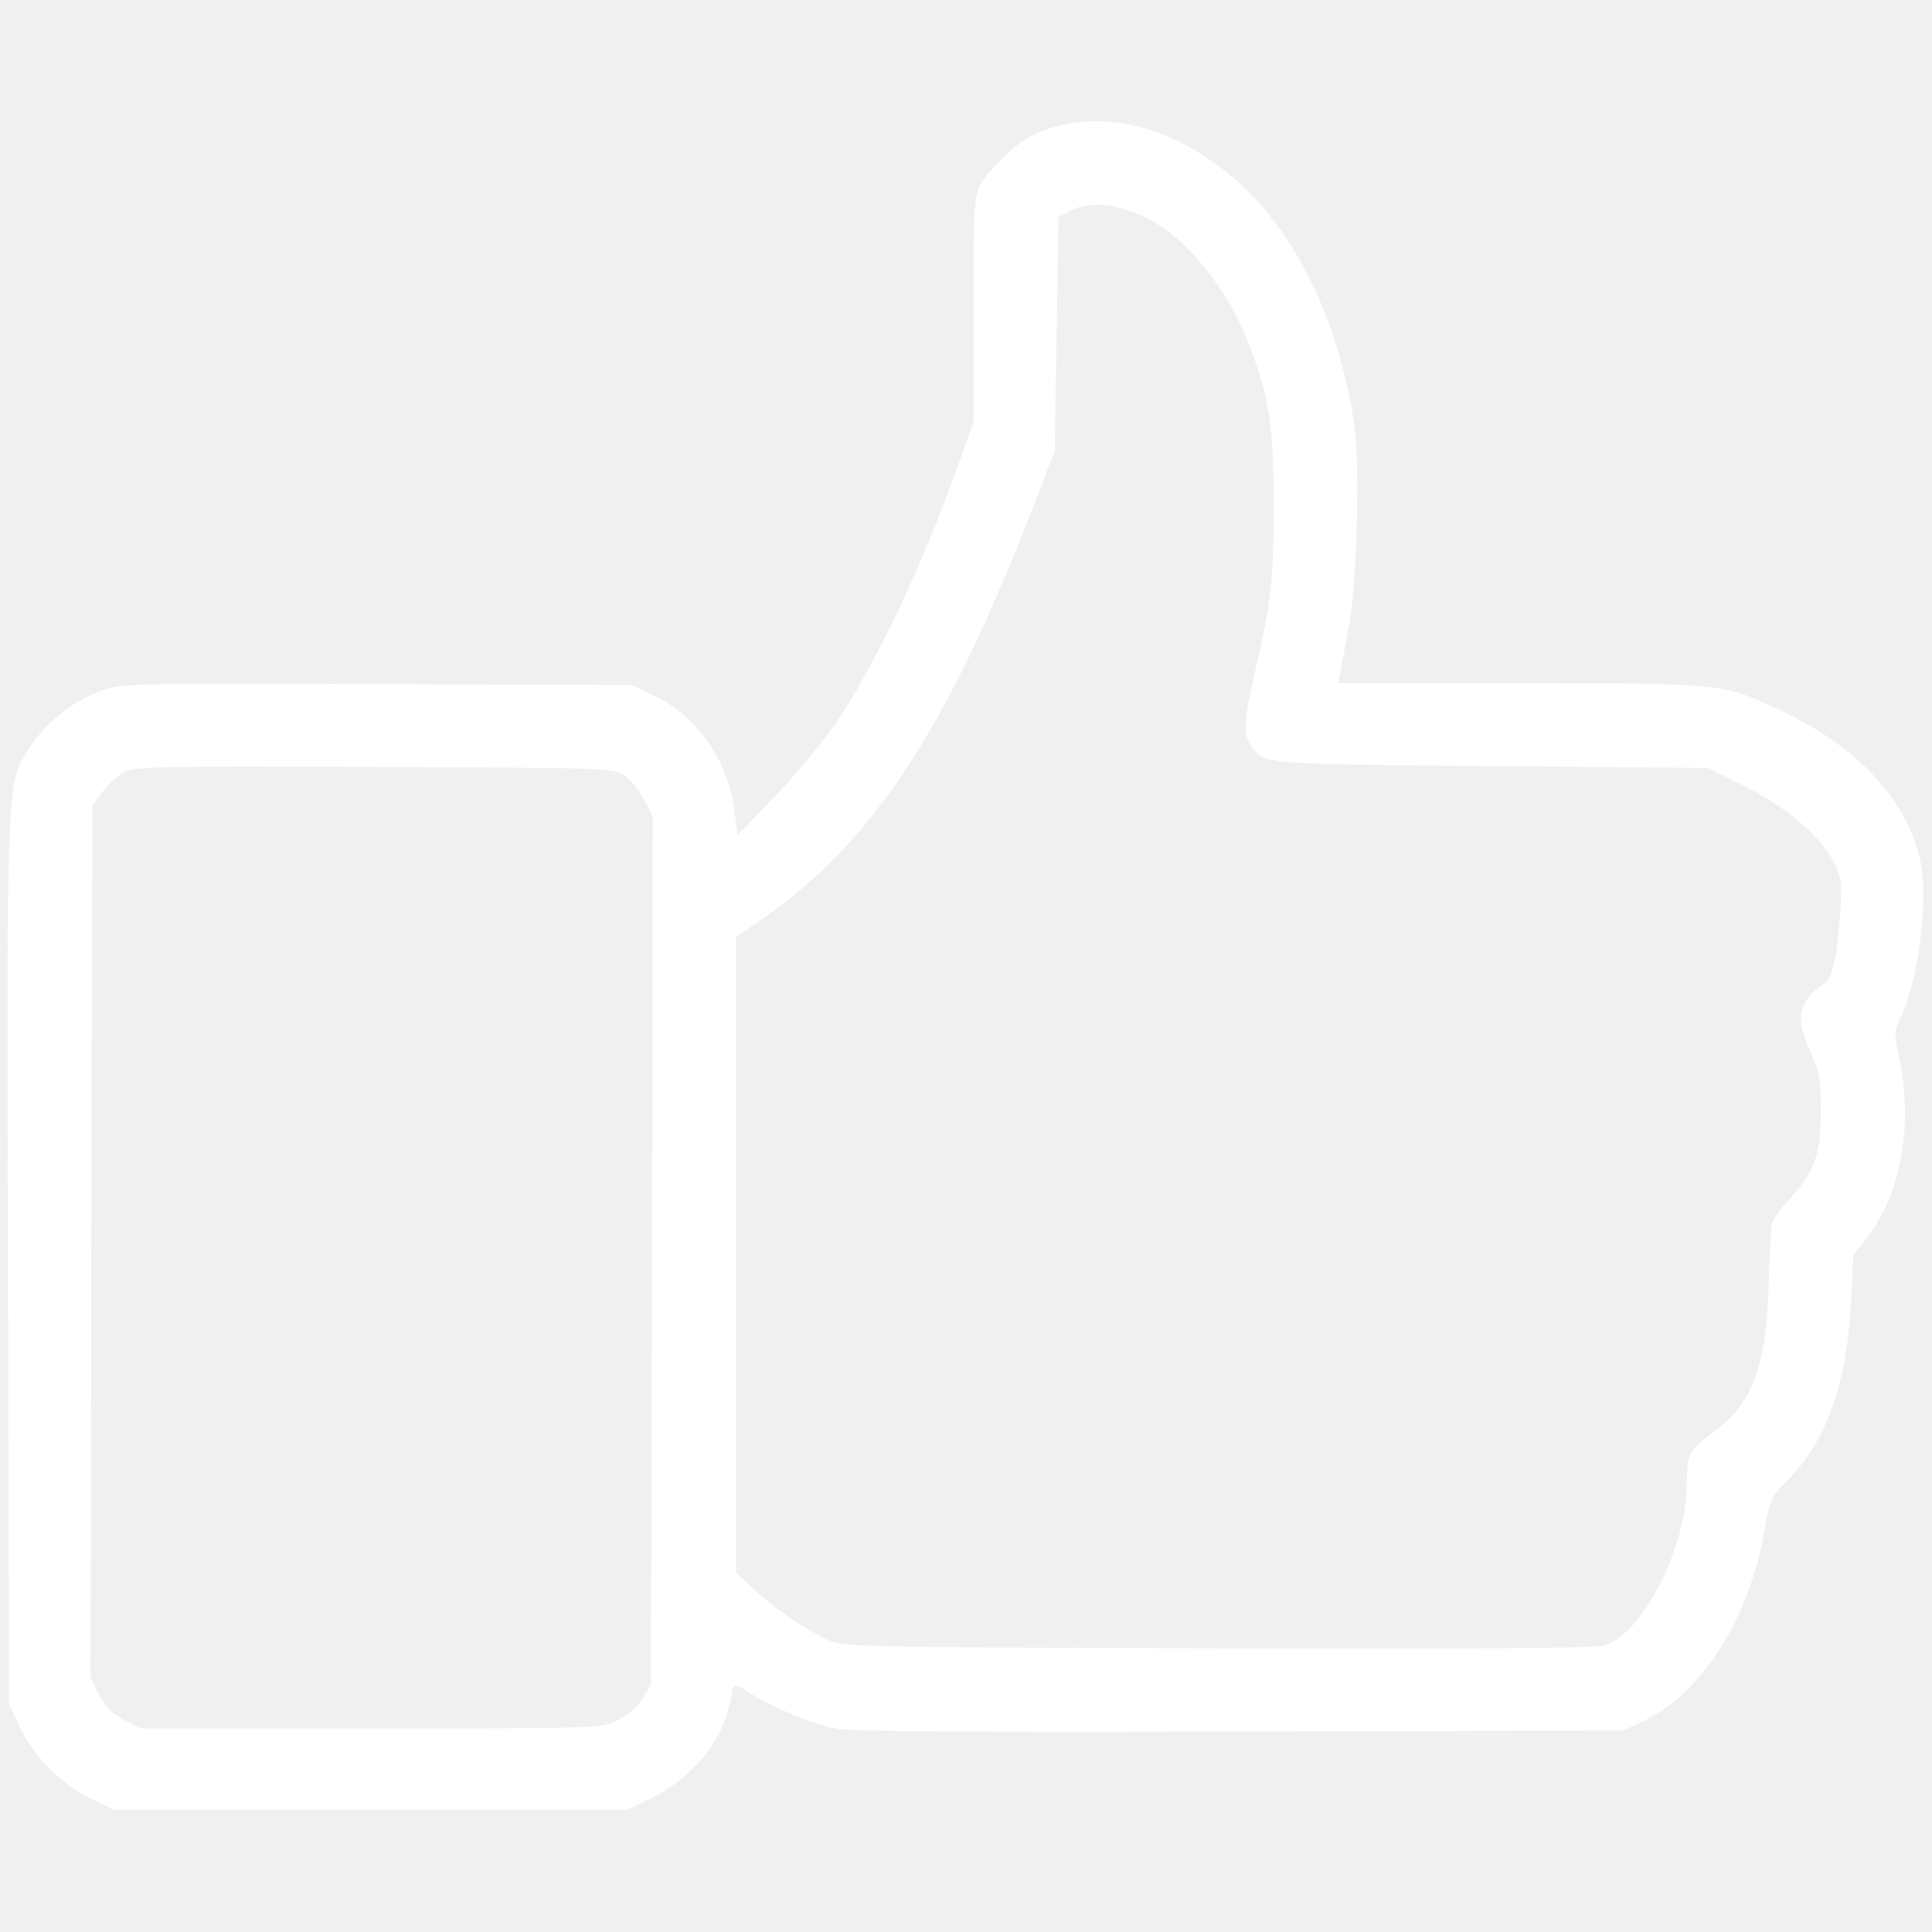
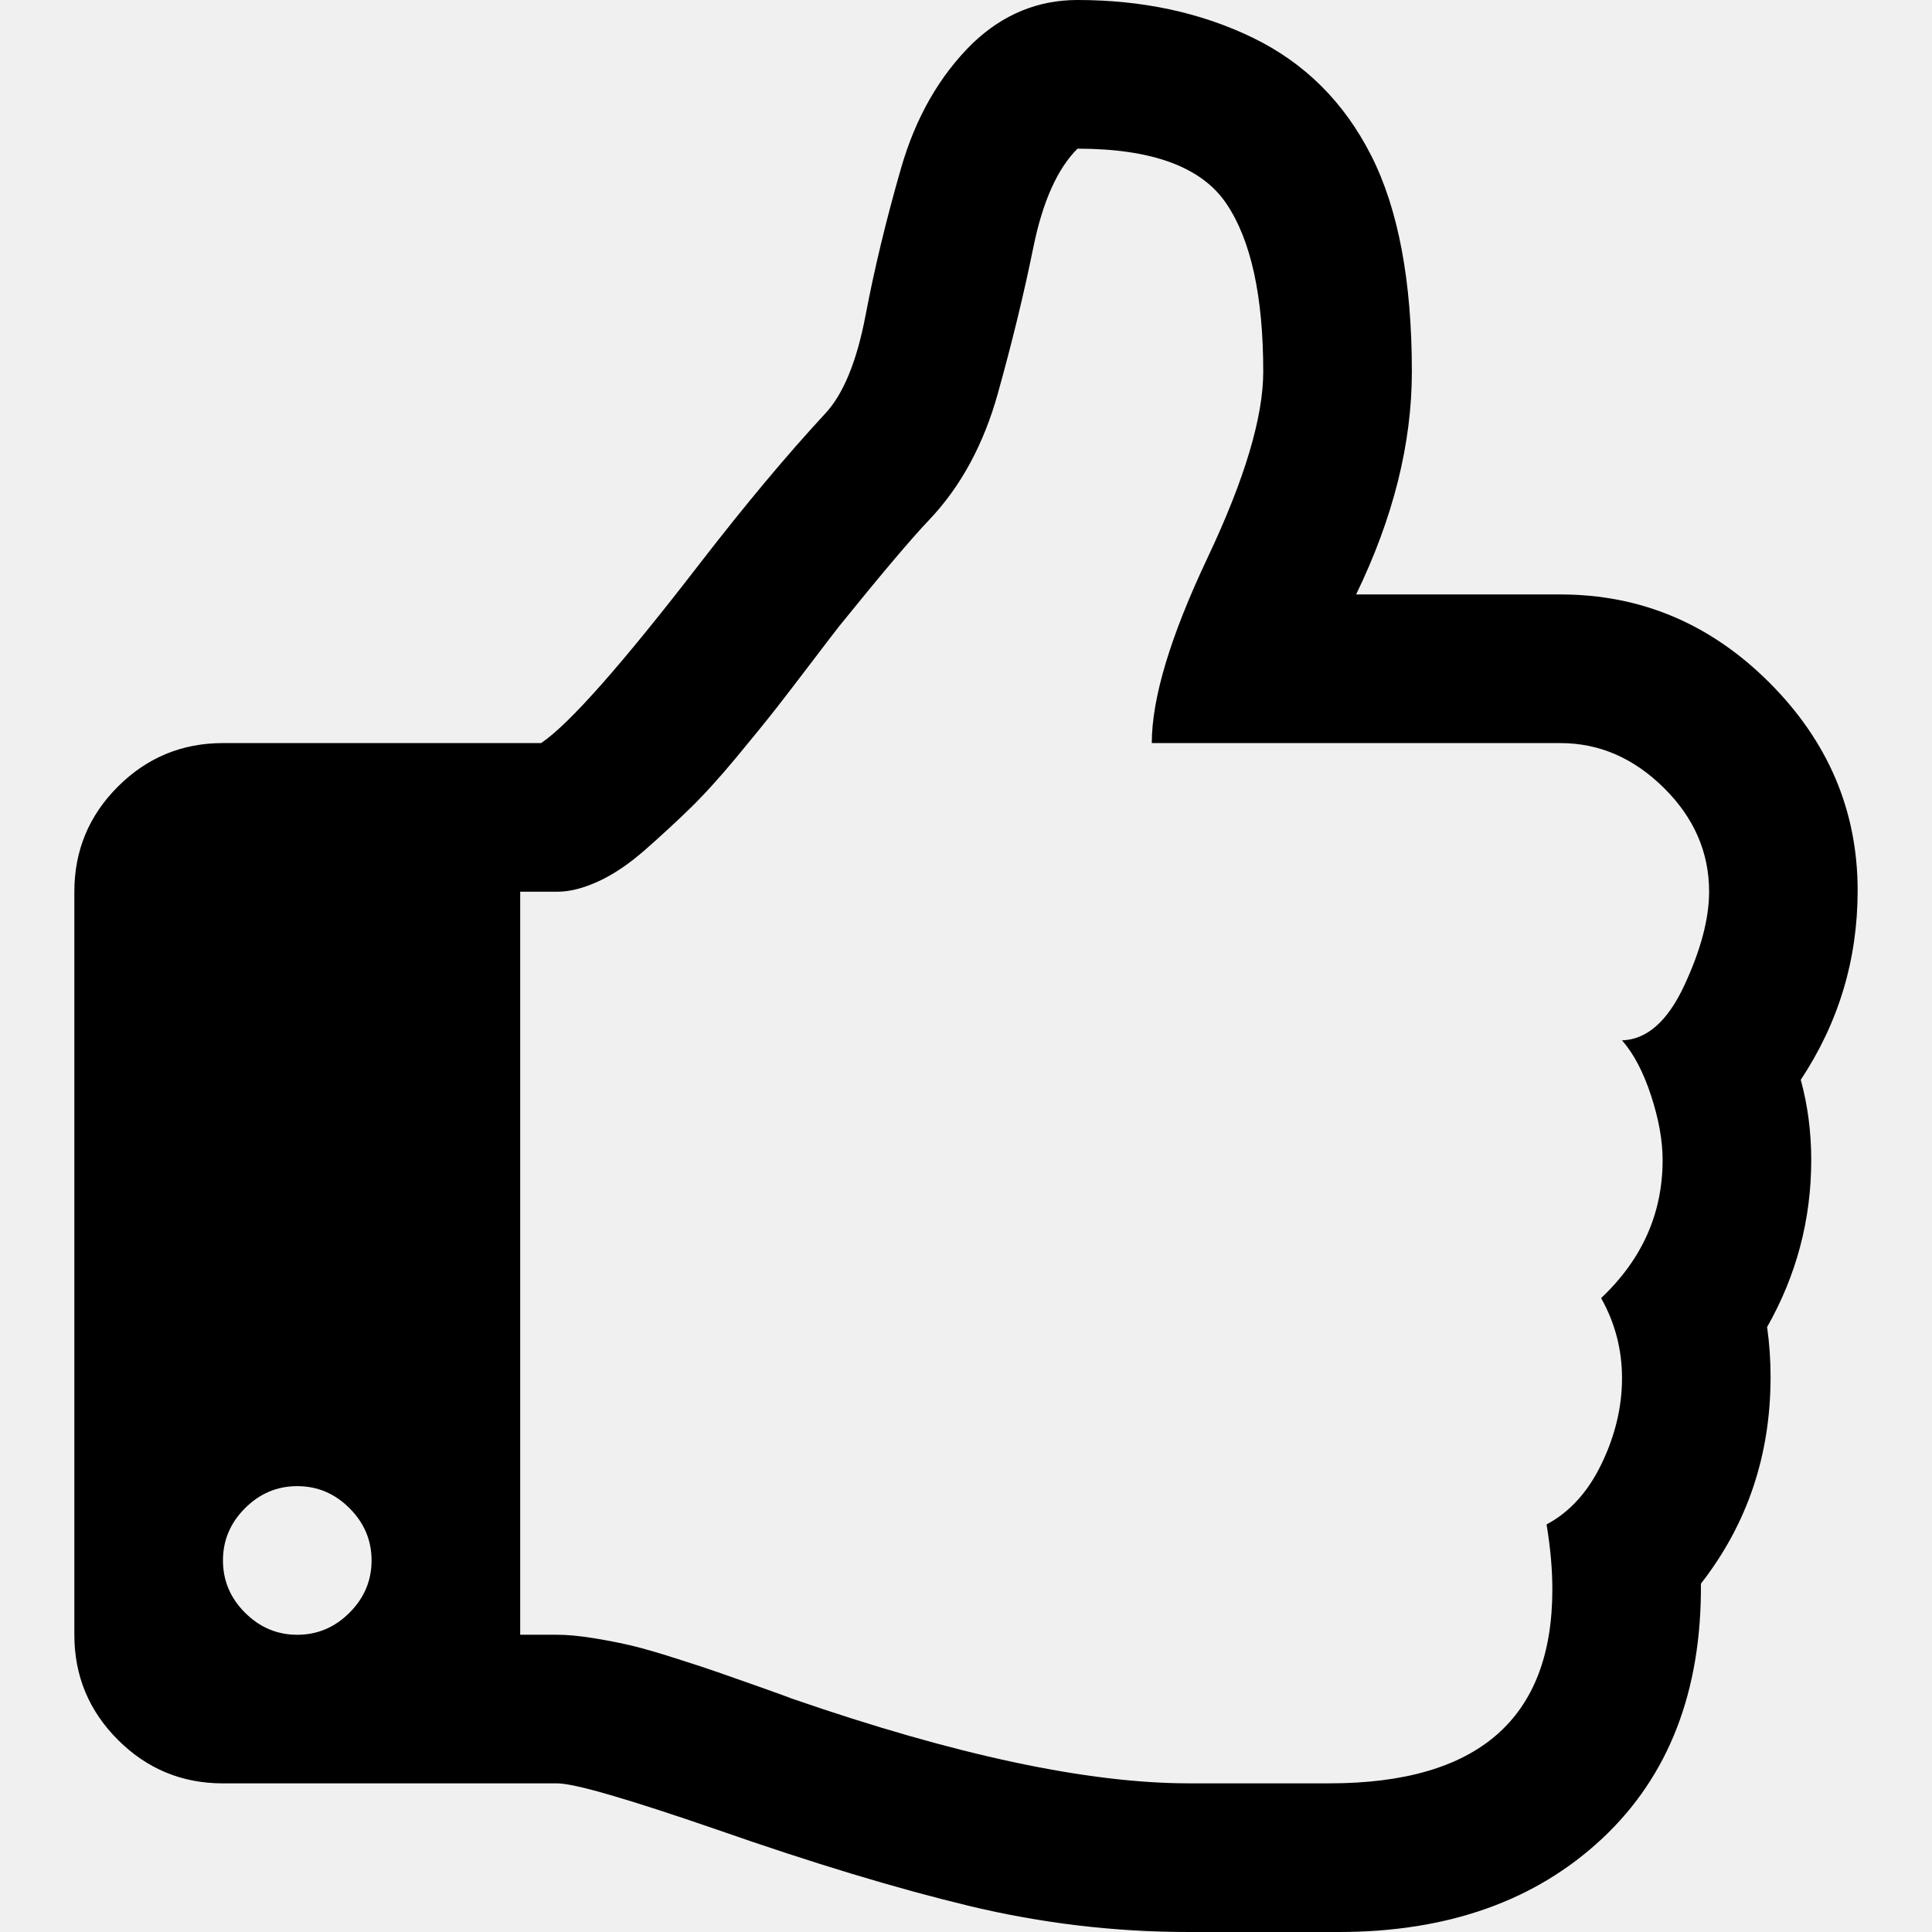
- <svg xmlns="http://www.w3.org/2000/svg" version="1.1" width="16" height="16" viewBox="0 0 16 16">
-   <path fill="#fff" d="M8.744 1.047c-0.184 0.050-0.322 0.134-0.466 0.288-0.228 0.241-0.216 0.175-0.216 1.216v0.944l-0.122 0.344c-0.306 0.856-0.678 1.641-1.013 2.144-0.106 0.153-0.331 0.425-0.503 0.606l-0.316 0.328-0.025-0.2c-0.050-0.416-0.316-0.794-0.672-0.959l-0.178-0.084-2.116-0.009c-2.078-0.006-2.116-0.006-2.288 0.059-0.225 0.081-0.45 0.263-0.575 0.456-0.203 0.316-0.197 0.144-0.188 4.231l0.009 3.7 0.087 0.188c0.116 0.247 0.356 0.488 0.597 0.6l0.191 0.088h4.25l0.209-0.103c0.259-0.128 0.494-0.375 0.584-0.616 0.037-0.097 0.066-0.2 0.066-0.231 0-0.091 0.034-0.1 0.128-0.031 0.156 0.109 0.537 0.272 0.731 0.309 0.134 0.025 1.072 0.031 3.359 0.025l3.172-0.009 0.181-0.088c0.469-0.231 0.863-0.856 0.981-1.563 0.047-0.266 0.053-0.281 0.209-0.438 0.309-0.319 0.478-0.803 0.509-1.456l0.019-0.391 0.122-0.156c0.275-0.366 0.375-0.925 0.259-1.472-0.044-0.206-0.044-0.225 0.016-0.353 0.144-0.306 0.228-0.969 0.159-1.281-0.109-0.509-0.522-0.953-1.166-1.253-0.472-0.222-0.466-0.222-2.15-0.222h-1.506l0.022-0.119c0.012-0.063 0.044-0.222 0.066-0.35 0.066-0.334 0.094-1.334 0.047-1.659-0.128-0.891-0.512-1.666-1.047-2.094-0.463-0.375-0.975-0.512-1.431-0.387zM9.494 1.803c0.341 0.172 0.684 0.6 0.859 1.072 0.159 0.422 0.194 0.659 0.194 1.313 0 0.628-0.019 0.803-0.159 1.4-0.088 0.378-0.094 0.497-0.025 0.594 0.103 0.147 0.084 0.147 1.984 0.162l1.8 0.016 0.3 0.15c0.35 0.172 0.637 0.422 0.744 0.638 0.059 0.125 0.066 0.172 0.047 0.428-0.025 0.362-0.063 0.522-0.134 0.572-0.209 0.141-0.238 0.281-0.116 0.55 0.078 0.172 0.091 0.231 0.091 0.506 0 0.359-0.047 0.491-0.266 0.734-0.069 0.075-0.134 0.166-0.141 0.203-0.006 0.034-0.019 0.266-0.025 0.516-0.019 0.659-0.141 0.978-0.459 1.206-0.2 0.144-0.219 0.181-0.219 0.425 0 0.528-0.366 1.247-0.681 1.338-0.081 0.025-1.075 0.031-3.209 0.025-2.931-0.009-3.1-0.012-3.216-0.066-0.2-0.094-0.45-0.266-0.616-0.419l-0.153-0.144v-5.259l0.228-0.159c0.903-0.628 1.522-1.569 2.213-3.353l0.2-0.516 0.031-1.938 0.109-0.056c0.147-0.078 0.391-0.053 0.619 0.063zM5.178 6.425c0.047 0.034 0.119 0.125 0.159 0.203l0.069 0.138-0.006 3.594-0.009 3.594-0.072 0.116c-0.041 0.066-0.125 0.141-0.206 0.178-0.128 0.066-0.175 0.066-2.038 0.066h-1.906l-0.137-0.069c-0.103-0.053-0.159-0.109-0.213-0.213l-0.069-0.141 0.006-3.609 0.009-3.609 0.075-0.103c0.041-0.059 0.119-0.134 0.172-0.166 0.094-0.056 0.175-0.059 2.087-0.053 1.953 0.009 1.991 0.009 2.078 0.075z" />
+ <svg xmlns="http://www.w3.org/2000/svg" version="1.1" id="Capa_1" x="0px" y="0px" width="475.099px" height="475.099px" viewBox="0 0 475.099 475.099" style="enable-background:new 0 0 475.099 475.099;" xml:space="preserve">
+   <g>
+     <path d="M442.829,265.532c9.328-14.089,13.986-29.598,13.986-46.538c0-19.607-7.225-36.637-21.687-51.117   c-14.469-14.465-31.601-21.696-51.394-21.696h-50.251c9.134-18.842,13.709-37.117,13.709-54.816c0-22.271-3.34-39.971-9.996-53.105   c-6.663-13.138-16.372-22.795-29.126-28.984C295.313,3.09,280.947,0,264.959,0c-9.712,0-18.274,3.521-25.697,10.566   c-8.183,7.993-14.084,18.274-17.699,30.837c-3.617,12.559-6.521,24.6-8.708,36.116c-2.187,11.515-5.569,19.652-10.135,24.41   c-9.329,10.088-19.511,22.273-30.551,36.547c-19.224,24.932-32.264,39.685-39.113,44.255H54.828   c-10.088,0-18.702,3.574-25.84,10.706c-7.135,7.139-10.705,15.752-10.705,25.841v182.723c0,10.089,3.566,18.699,10.705,25.838   c7.142,7.139,15.752,10.711,25.84,10.711h82.221c4.188,0,17.319,3.806,39.399,11.42c23.413,8.186,44.017,14.418,61.812,18.702   c17.797,4.284,35.832,6.427,54.106,6.427h26.545h10.284c26.836,0,48.438-7.666,64.809-22.99   c16.365-15.324,24.458-36.213,24.27-62.67c11.42-14.657,17.129-31.597,17.129-50.819c0-4.185-0.281-8.277-0.855-12.278   c7.23-12.748,10.854-26.453,10.854-41.11C445.399,278.379,444.544,271.809,442.829,265.532z M85.949,396.58   c-3.616,3.614-7.898,5.428-12.847,5.428c-4.95,0-9.233-1.813-12.85-5.428c-3.615-3.613-5.424-7.897-5.424-12.85   c0-4.948,1.805-9.229,5.424-12.847c3.621-3.617,7.9-5.425,12.85-5.425c4.949,0,9.231,1.808,12.847,5.425   c3.617,3.617,5.426,7.898,5.426,12.847C91.375,388.683,89.566,392.967,85.949,396.58z M414.145,242.419   c-4.093,8.754-9.186,13.227-15.276,13.415c2.854,3.237,5.235,7.762,7.139,13.562c1.902,5.807,2.847,11.087,2.847,15.848   c0,13.127-5.037,24.455-15.126,33.969c3.43,6.088,5.141,12.658,5.141,19.697c0,7.043-1.663,14.038-4.996,20.984   c-3.327,6.94-7.851,11.938-13.559,14.982c0.951,5.709,1.423,11.04,1.423,15.988c0,31.785-18.274,47.678-54.823,47.678h-34.536   c-24.94,0-57.483-6.943-97.648-20.841c-0.953-0.38-3.709-1.383-8.28-2.998s-7.948-2.806-10.138-3.565   c-2.19-0.767-5.518-1.861-9.994-3.285c-4.475-1.431-8.087-2.479-10.849-3.142c-2.758-0.664-5.901-1.283-9.419-1.855   c-3.52-0.571-6.519-0.855-8.993-0.855h-9.136V219.285h9.136c3.045,0,6.423-0.859,10.135-2.568c3.711-1.714,7.52-4.283,11.421-7.71   c3.903-3.427,7.564-6.805,10.992-10.138c3.427-3.33,7.233-7.517,11.422-12.559c4.187-5.046,7.47-9.089,9.851-12.135   c2.378-3.045,5.375-6.949,8.992-11.707c3.615-4.757,5.806-7.613,6.567-8.566c10.467-12.941,17.795-21.601,21.982-25.981   c7.804-8.182,13.466-18.603,16.987-31.261c3.525-12.66,6.427-24.604,8.703-35.832c2.282-11.229,5.903-19.321,10.858-24.27   c18.268,0,30.453,4.471,36.542,13.418c6.088,8.945,9.134,22.746,9.134,41.399c0,11.229-4.572,26.503-13.71,45.821   c-9.134,19.32-13.698,34.5-13.698,45.539h100.495c9.527,0,17.993,3.662,25.413,10.994c7.426,7.327,11.143,15.843,11.143,25.553   C420.284,225.943,418.237,233.653,414.145,242.419z" />
+   </g>
+   <g>
+ </g>
+   <g>
+ </g>
+   <g>
+ </g>
+   <g>
+ </g>
+   <g>
+ </g>
+   <g>
+ </g>
+   <g>
+ </g>
+   <g>
+ </g>
+   <g>
+ </g>
+   <g>
+ </g>
+   <g>
+ </g>
+   <g>
+ </g>
+   <g>
+ </g>
+   <g>
+ </g>
+   <g>
+ </g>
</svg>
